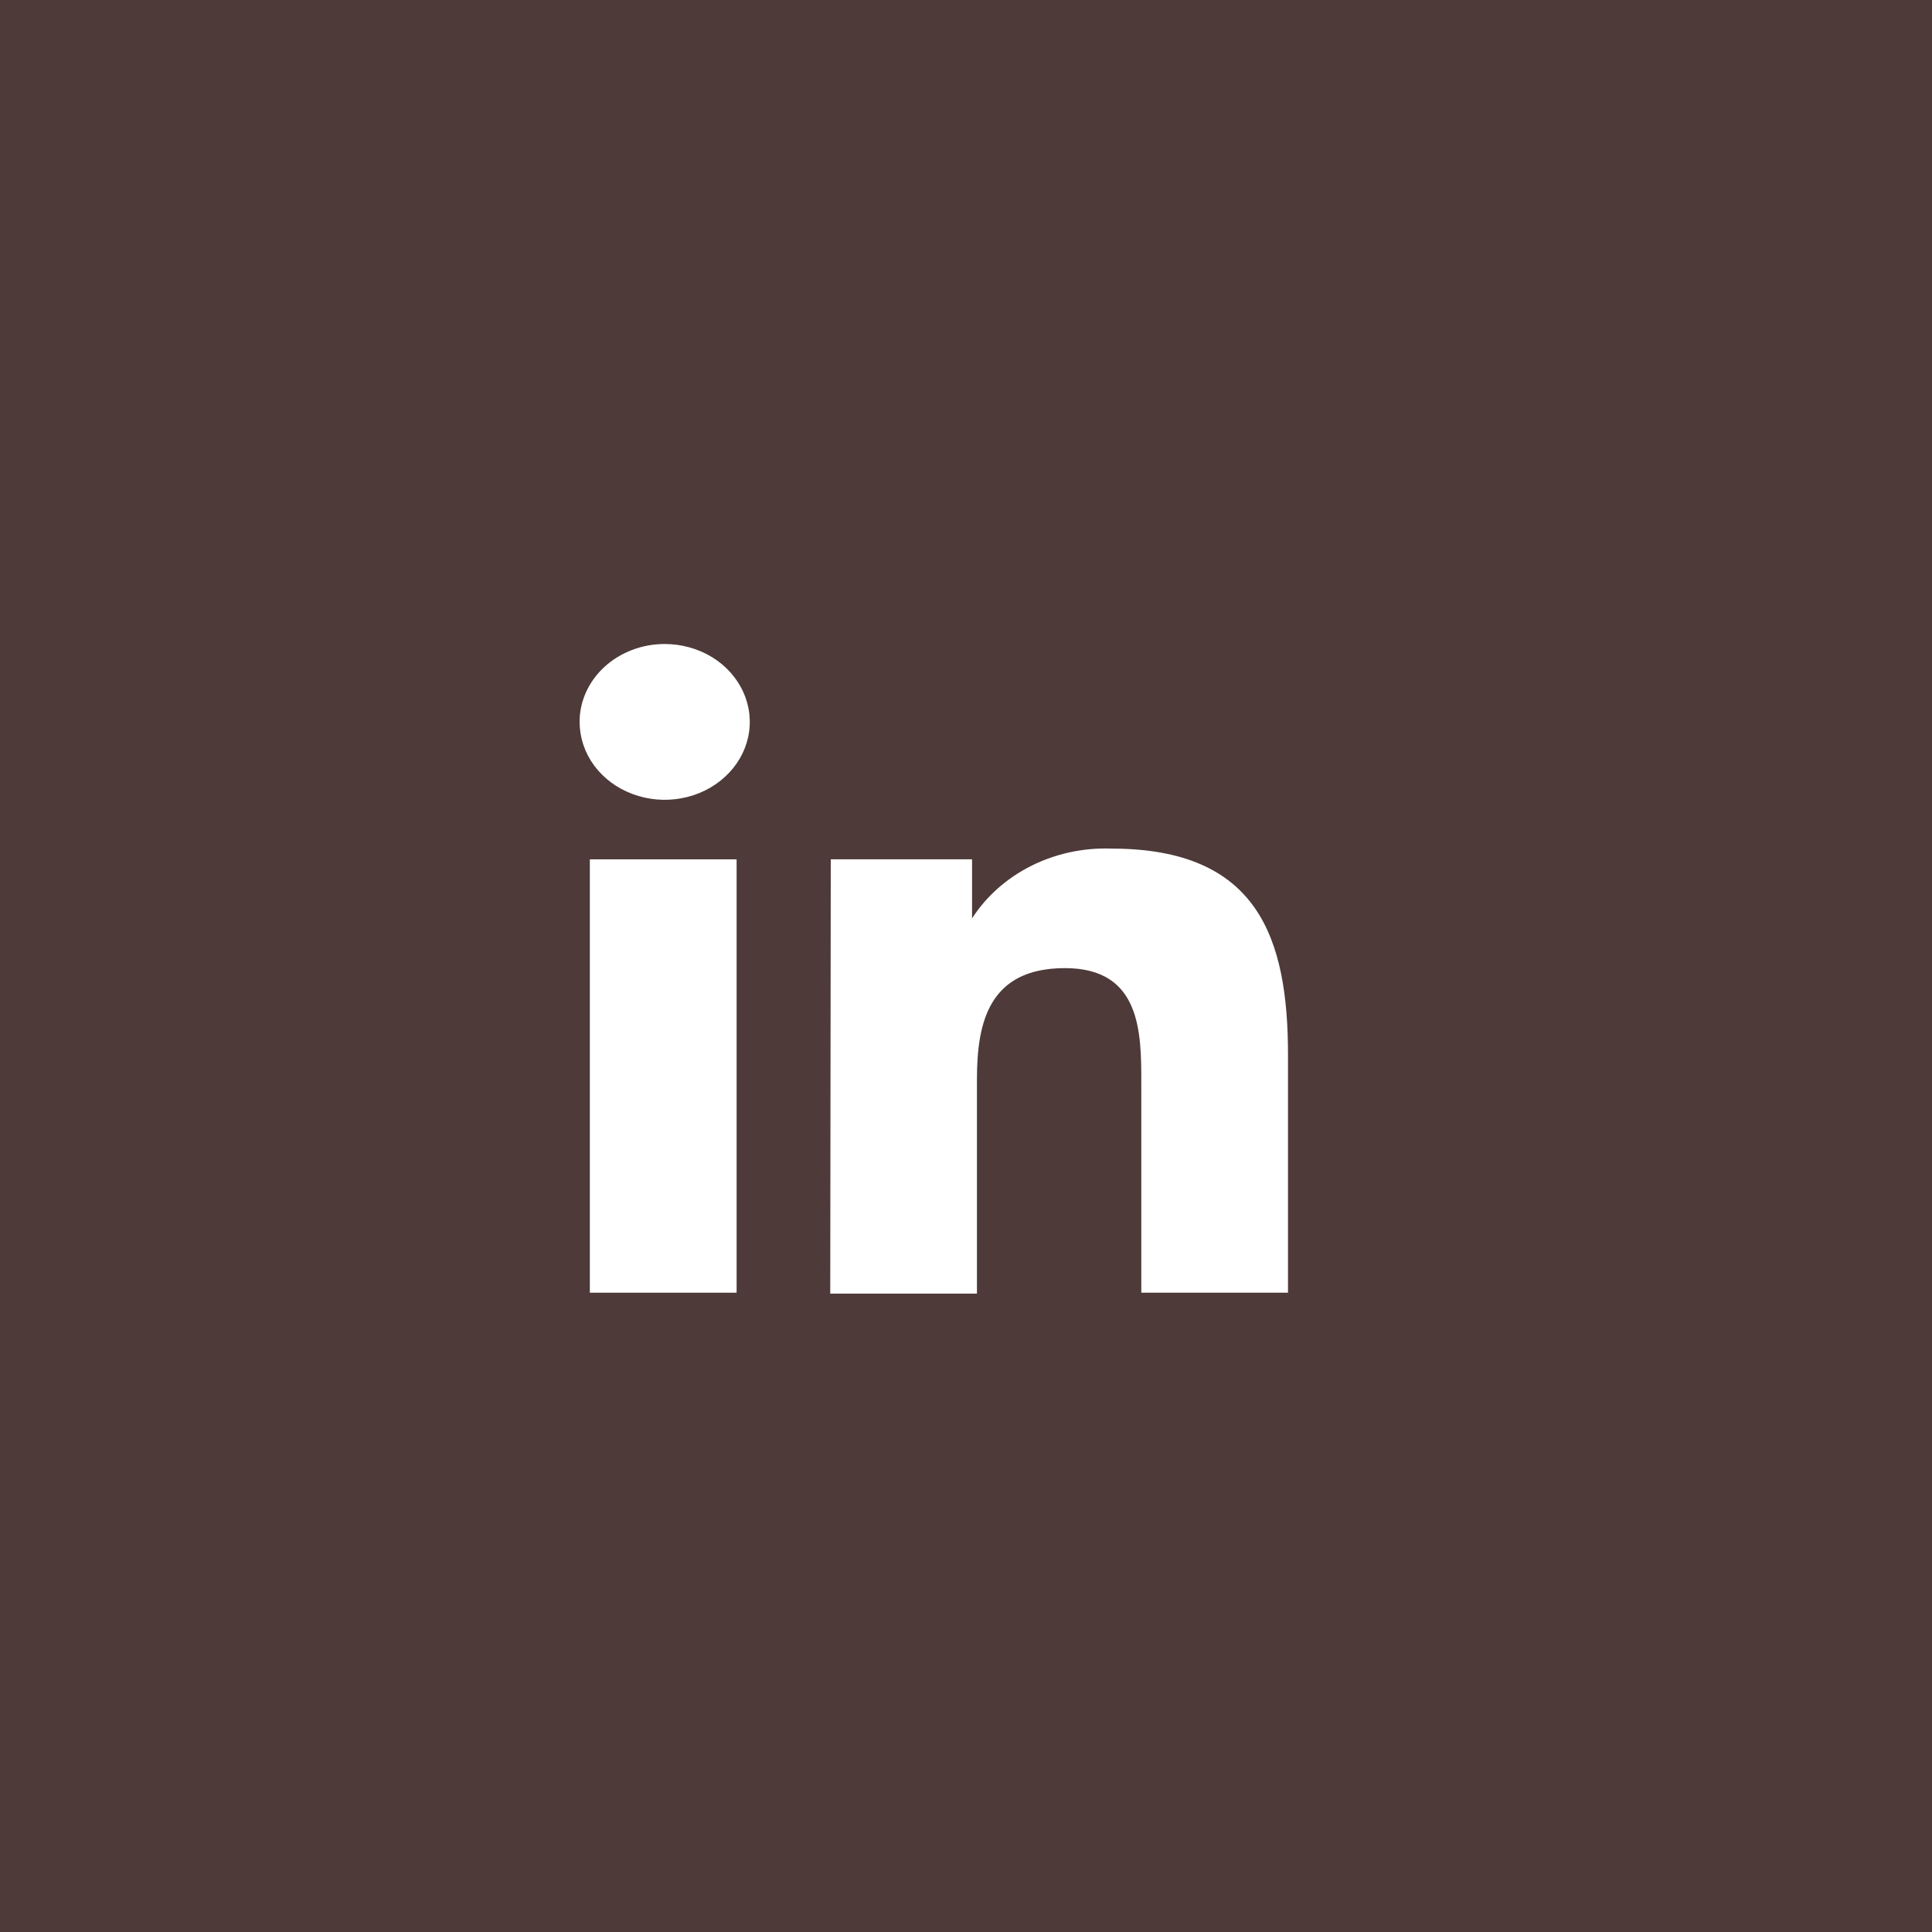
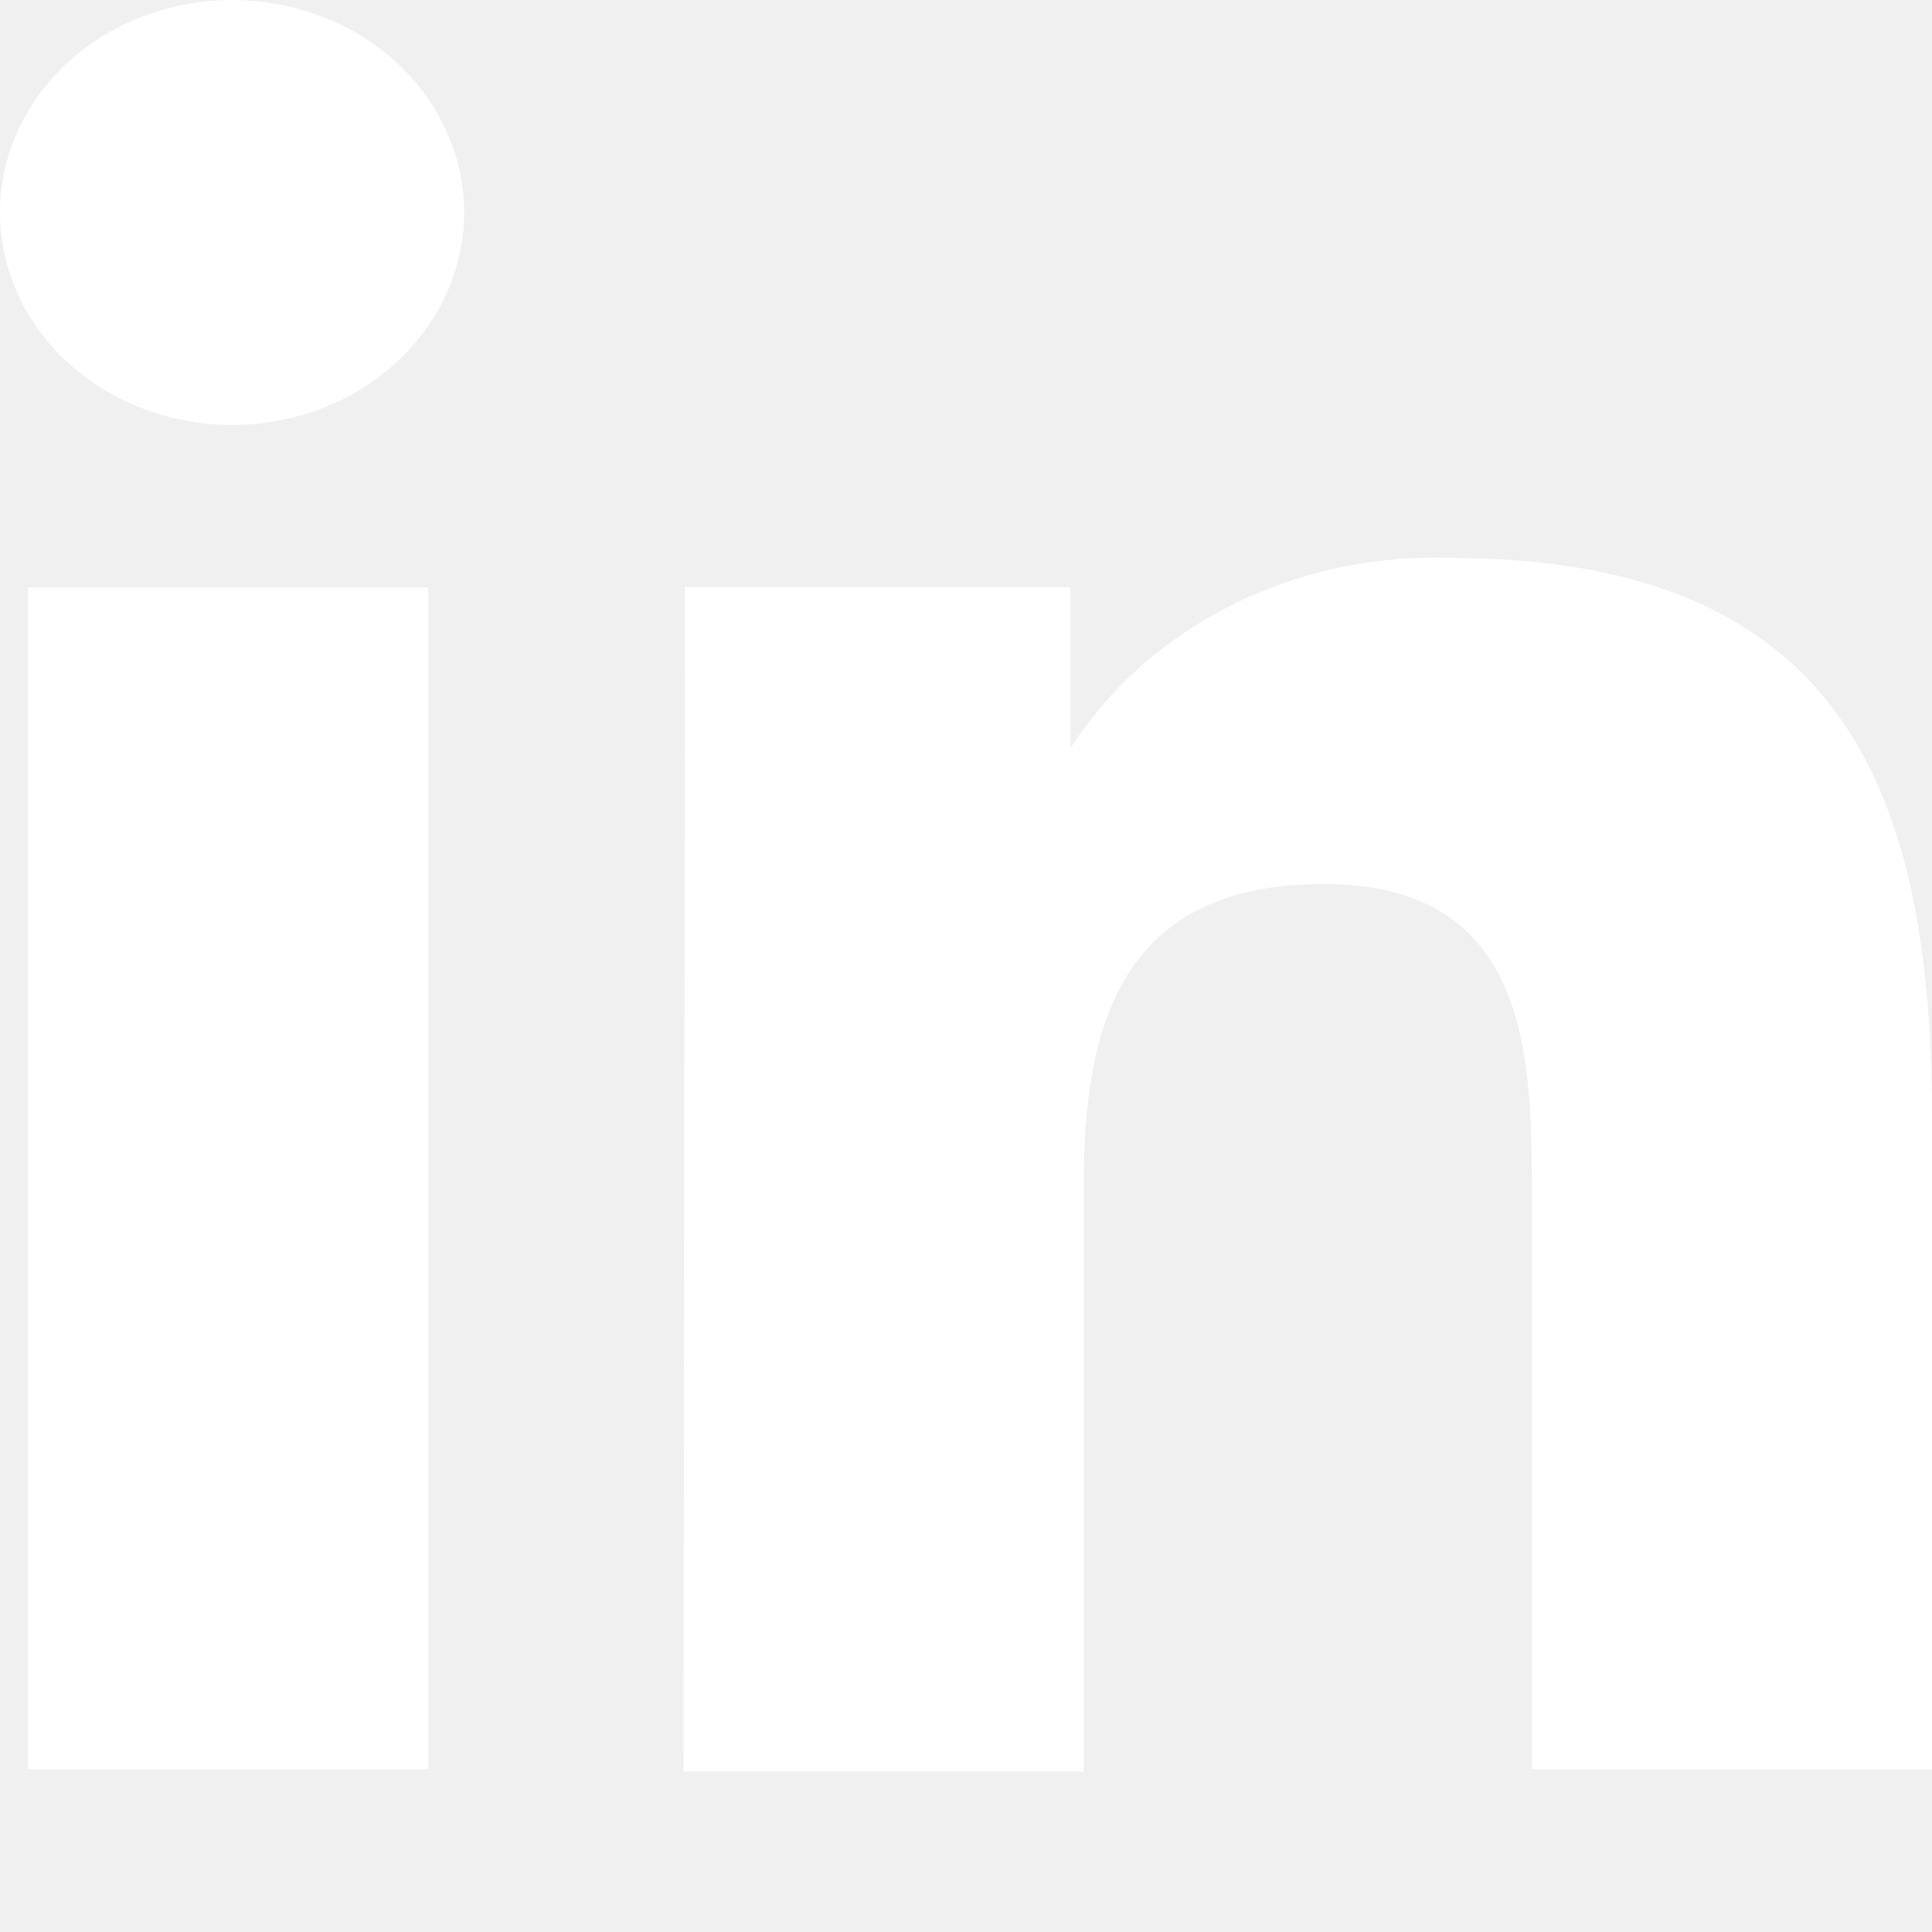
- <svg xmlns="http://www.w3.org/2000/svg" width="30" height="30" viewBox="0 0 30 30" fill="none">
-   <rect width="30" height="30" fill="#4D3A39" />
-   <path d="M11.438 13.344H9.159V20.073H11.438V13.344Z" fill="white" />
-   <path d="M11.055 10.203C10.838 10.071 10.582 10 10.321 10C10.147 10 9.975 10.031 9.814 10.093C9.653 10.154 9.507 10.244 9.384 10.357C9.262 10.47 9.164 10.604 9.098 10.752C9.032 10.899 8.999 11.057 9 11.216C9.002 11.456 9.08 11.689 9.226 11.887C9.372 12.085 9.579 12.239 9.821 12.329C10.062 12.42 10.328 12.443 10.584 12.395C10.839 12.348 11.074 12.232 11.258 12.062C11.442 11.893 11.567 11.678 11.618 11.443C11.668 11.209 11.642 10.966 11.541 10.745C11.441 10.524 11.272 10.336 11.055 10.203Z" fill="white" />
-   <path d="M15.094 13.343H12.9L12.892 20.087H15.17V16.757C15.17 15.881 15.353 15.033 16.537 15.033C17.722 15.033 17.722 16.041 17.722 16.819V20.073H20V16.381C20 14.567 19.537 13.177 17.259 13.177C16.825 13.161 16.394 13.254 16.013 13.445C15.632 13.636 15.314 13.918 15.094 14.261V13.343Z" fill="white" />
+ <svg xmlns="http://www.w3.org/2000/svg" width="11" height="11" viewBox="0 0 11 11" fill="none">
+   <path d="M2.438 3.344H0.159V10.073H2.438V3.344Z" fill="white" />
+   <path d="M2.055 0.203C1.837 0.071 1.582 4.03372e-06 1.321 1.71819e-10C1.147 -2.68886e-06 0.975 0.032 0.814 0.093C0.653 0.154 0.507 0.244 0.384 0.357C0.262 0.47 0.164 0.604 0.098 0.752C0.032 0.899 -0.001 1.057 2.18239e-05 1.217C0.002 1.455 0.08 1.689 0.226 1.887C0.372 2.085 0.579 2.239 0.821 2.329C1.062 2.42 1.328 2.443 1.584 2.395C1.84 2.348 2.074 2.232 2.258 2.062C2.442 1.893 2.567 1.677 2.618 1.443C2.668 1.209 2.642 0.966 2.541 0.745C2.441 0.524 2.272 0.336 2.055 0.203Z" fill="white" />
+   <path d="M6.094 3.343H3.9L3.892 10.086H6.17V6.757C6.17 5.881 6.353 5.033 7.537 5.033C8.722 5.033 8.722 6.041 8.722 6.819V10.073H11V6.381C11 4.567 10.537 3.177 8.259 3.177C7.824 3.161 7.394 3.254 7.013 3.445C6.631 3.636 6.314 3.918 6.094 4.261V3.343Z" fill="white" />
</svg>
